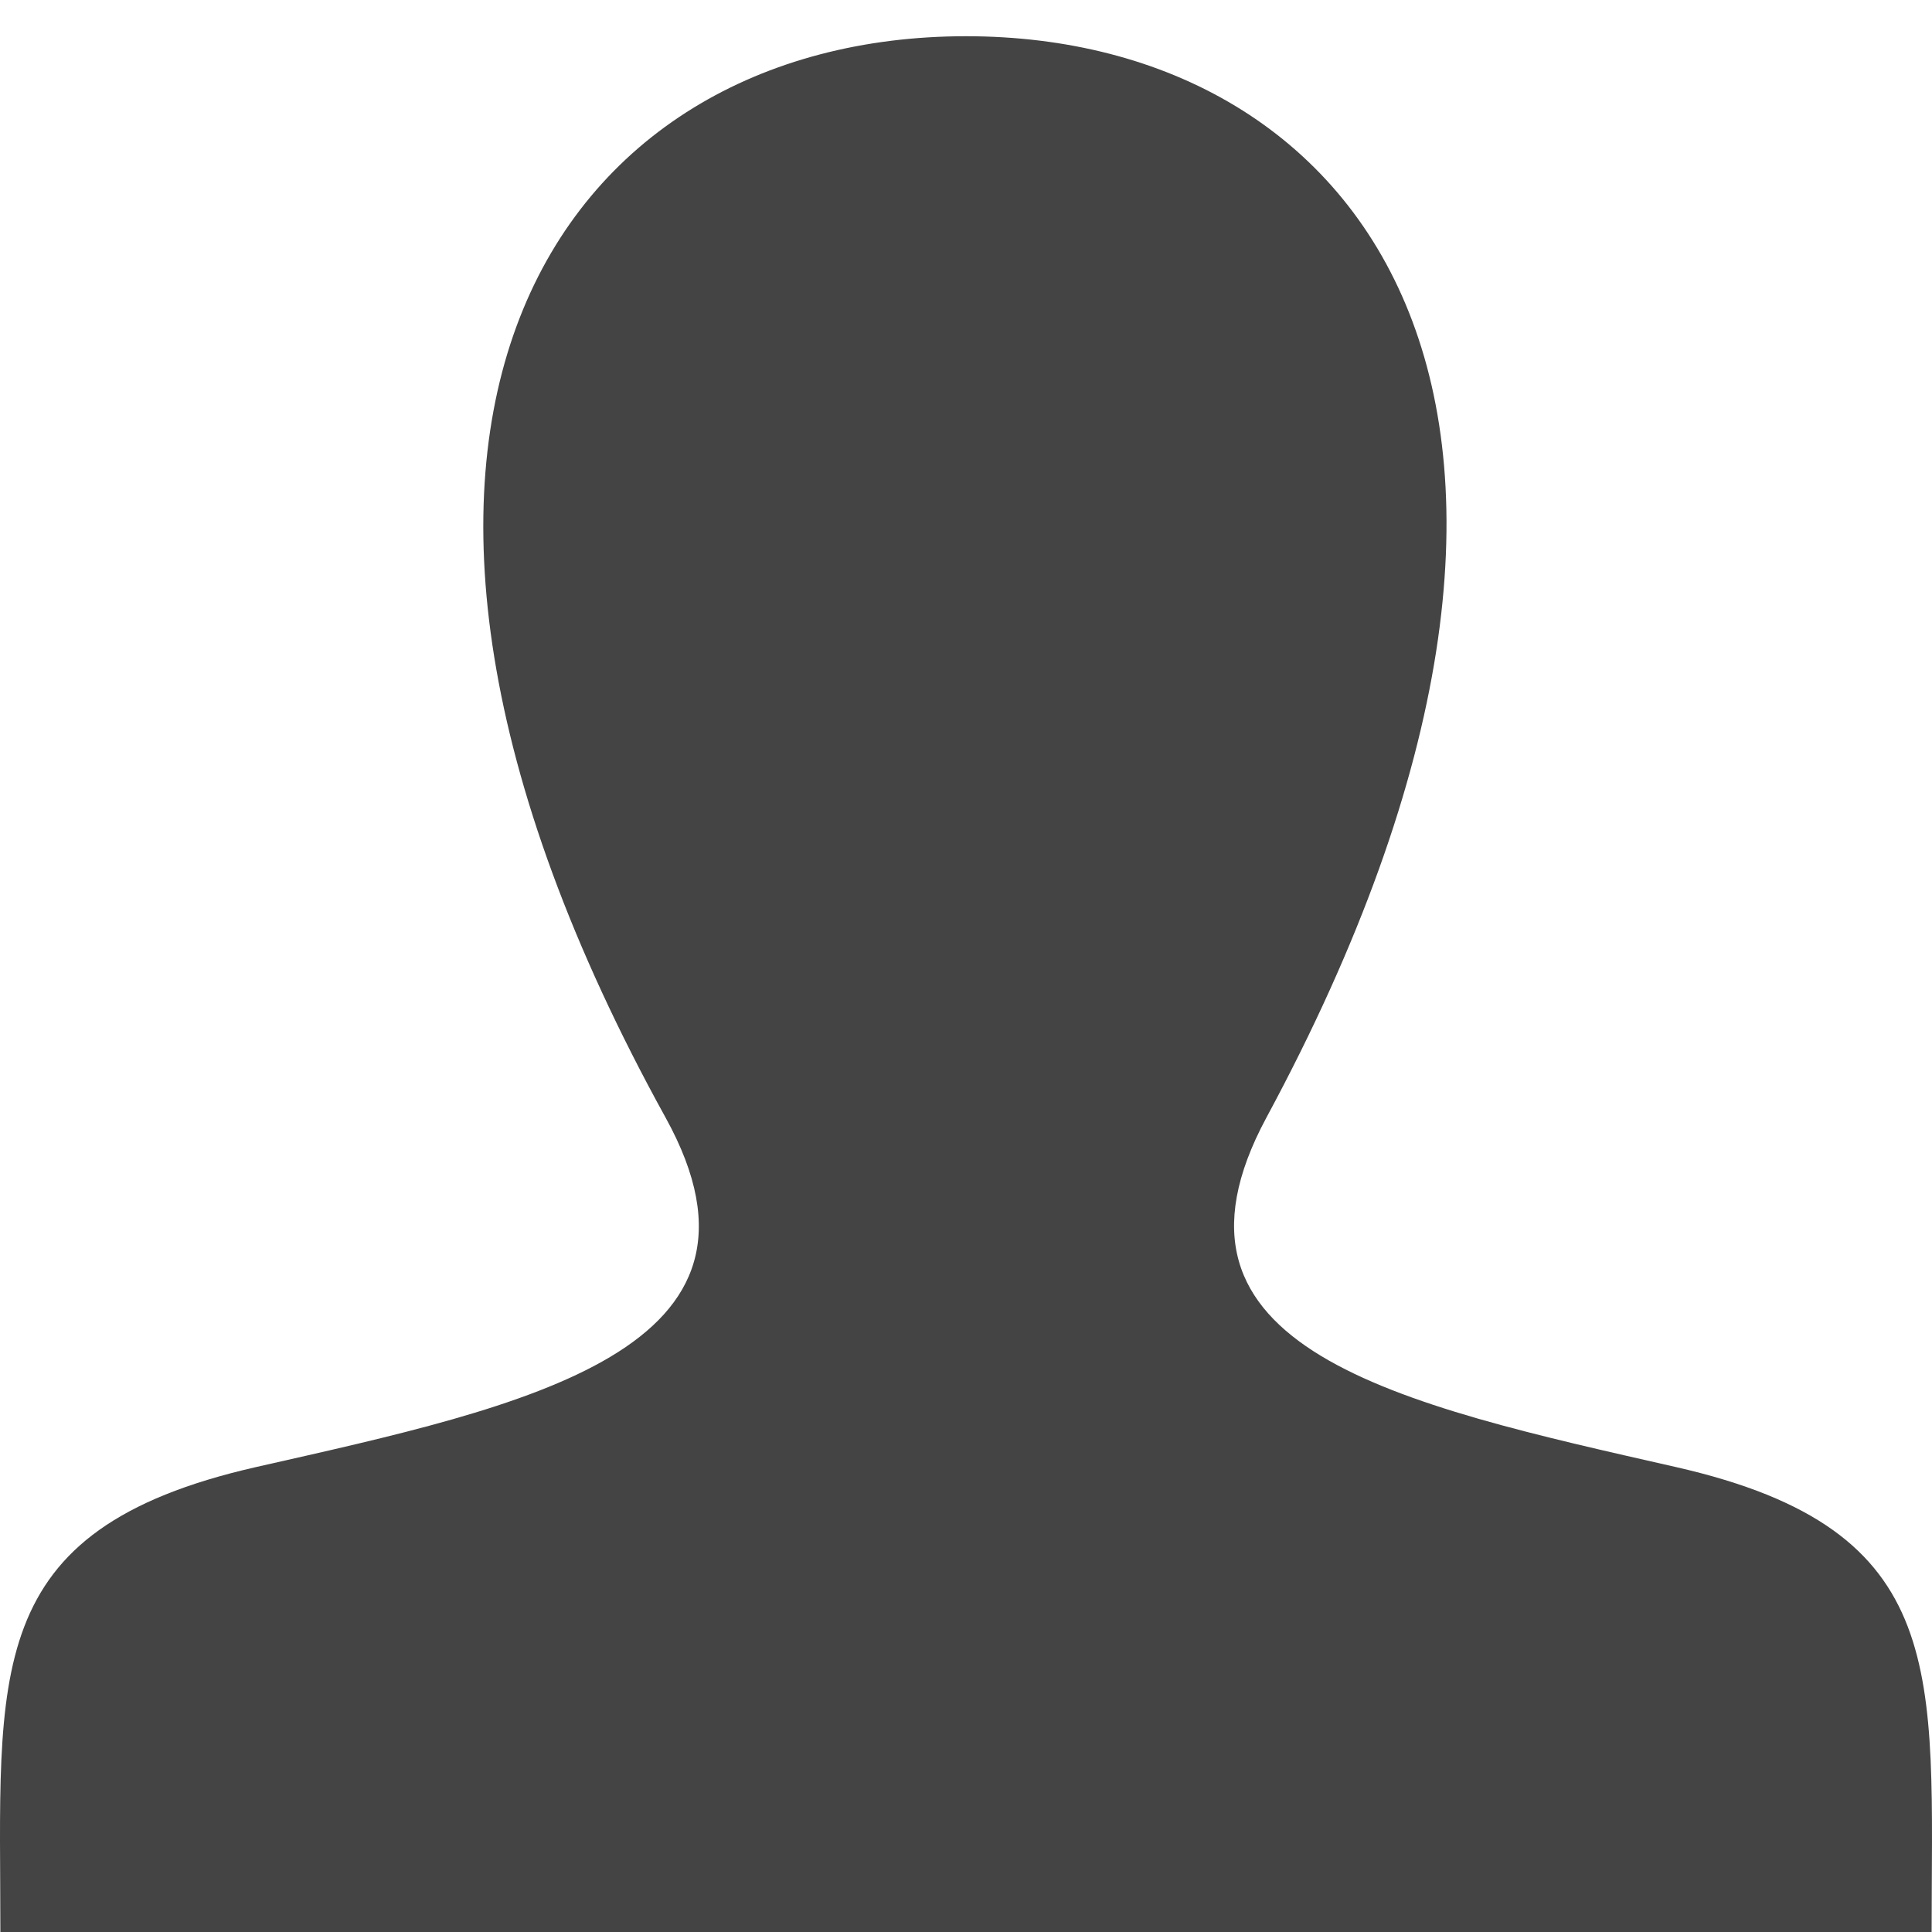
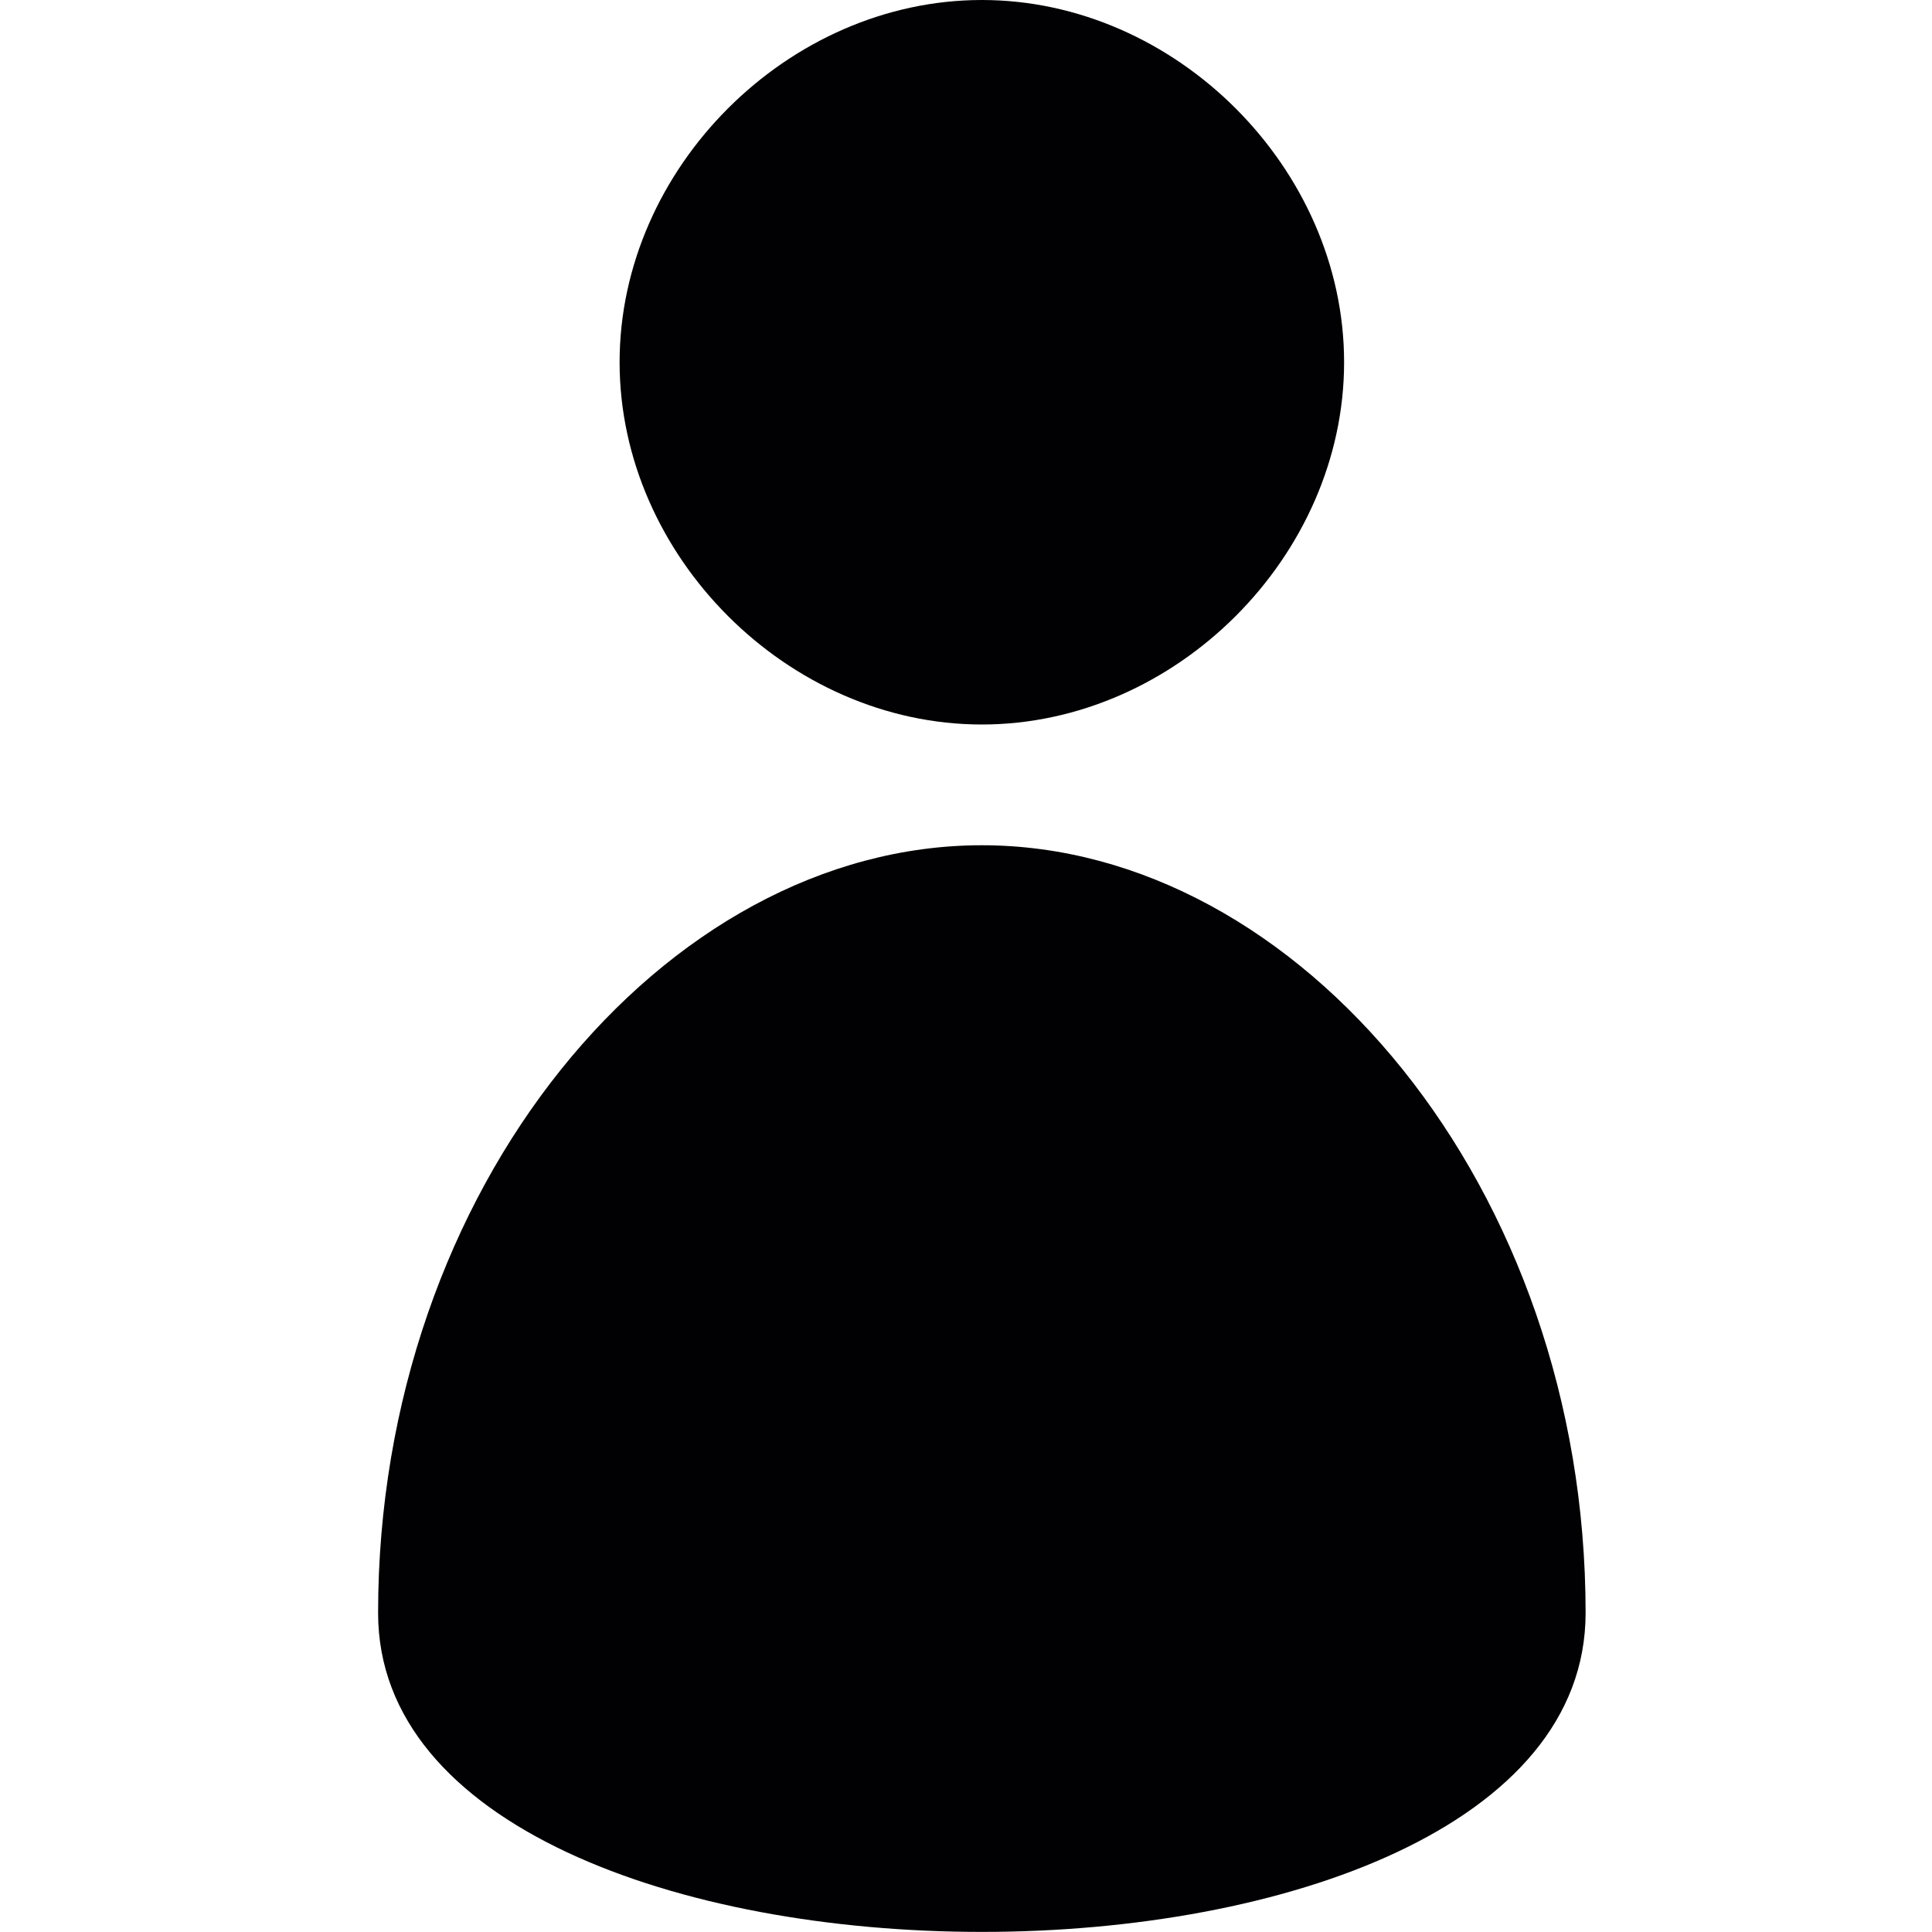
- <svg xmlns="http://www.w3.org/2000/svg" version="1.1" id="Calque_1" x="0px" y="0px" viewBox="0 0 1024 1024" enable-background="new 0 0 1024 1024" xml:space="preserve">
-   <path fill="#444444" d="M888.4,777.6c-146.7-33.3-283.3-62.4-217.2-185.2C872.6,219,724.6,19.2,512,19.2  c-216.8,0-361.1,207.4-159.2,573.2c68.1,123.4-73.6,152.7-217.2,185.2C-11.1,811,0.2,887,0.2,1025h1023.6  C1023.8,886.9,1035.1,811,888.4,777.6z" />
+ <svg xmlns="http://www.w3.org/2000/svg" version="1.1" id="Calque_1" x="0px" y="0px" viewBox="206 -116 1024 1024" style="enable-background:new 206 -116 1024 1024;" xml:space="preserve">
+   <style type="text/css">
+ 	.st0{fill:#010002;}
+ </style>
+   <g>
+     <g>
+       <g>
+         <path class="st0" d="M726.4,268c102.7,0,192-89.2,192-192s-89.3-192-192-192c-102.8,0-192,89.2-192,192S623.7,268,726.4,268z" />
+         <path class="st0" d="M726.4,332c-168.2,0-320,181.4-320,406.9c0,225.4,640,225.4,640,0C1046.5,513.5,894.6,332,726.4,332z" />
+       </g>
+     </g>
+   </g>
</svg>
